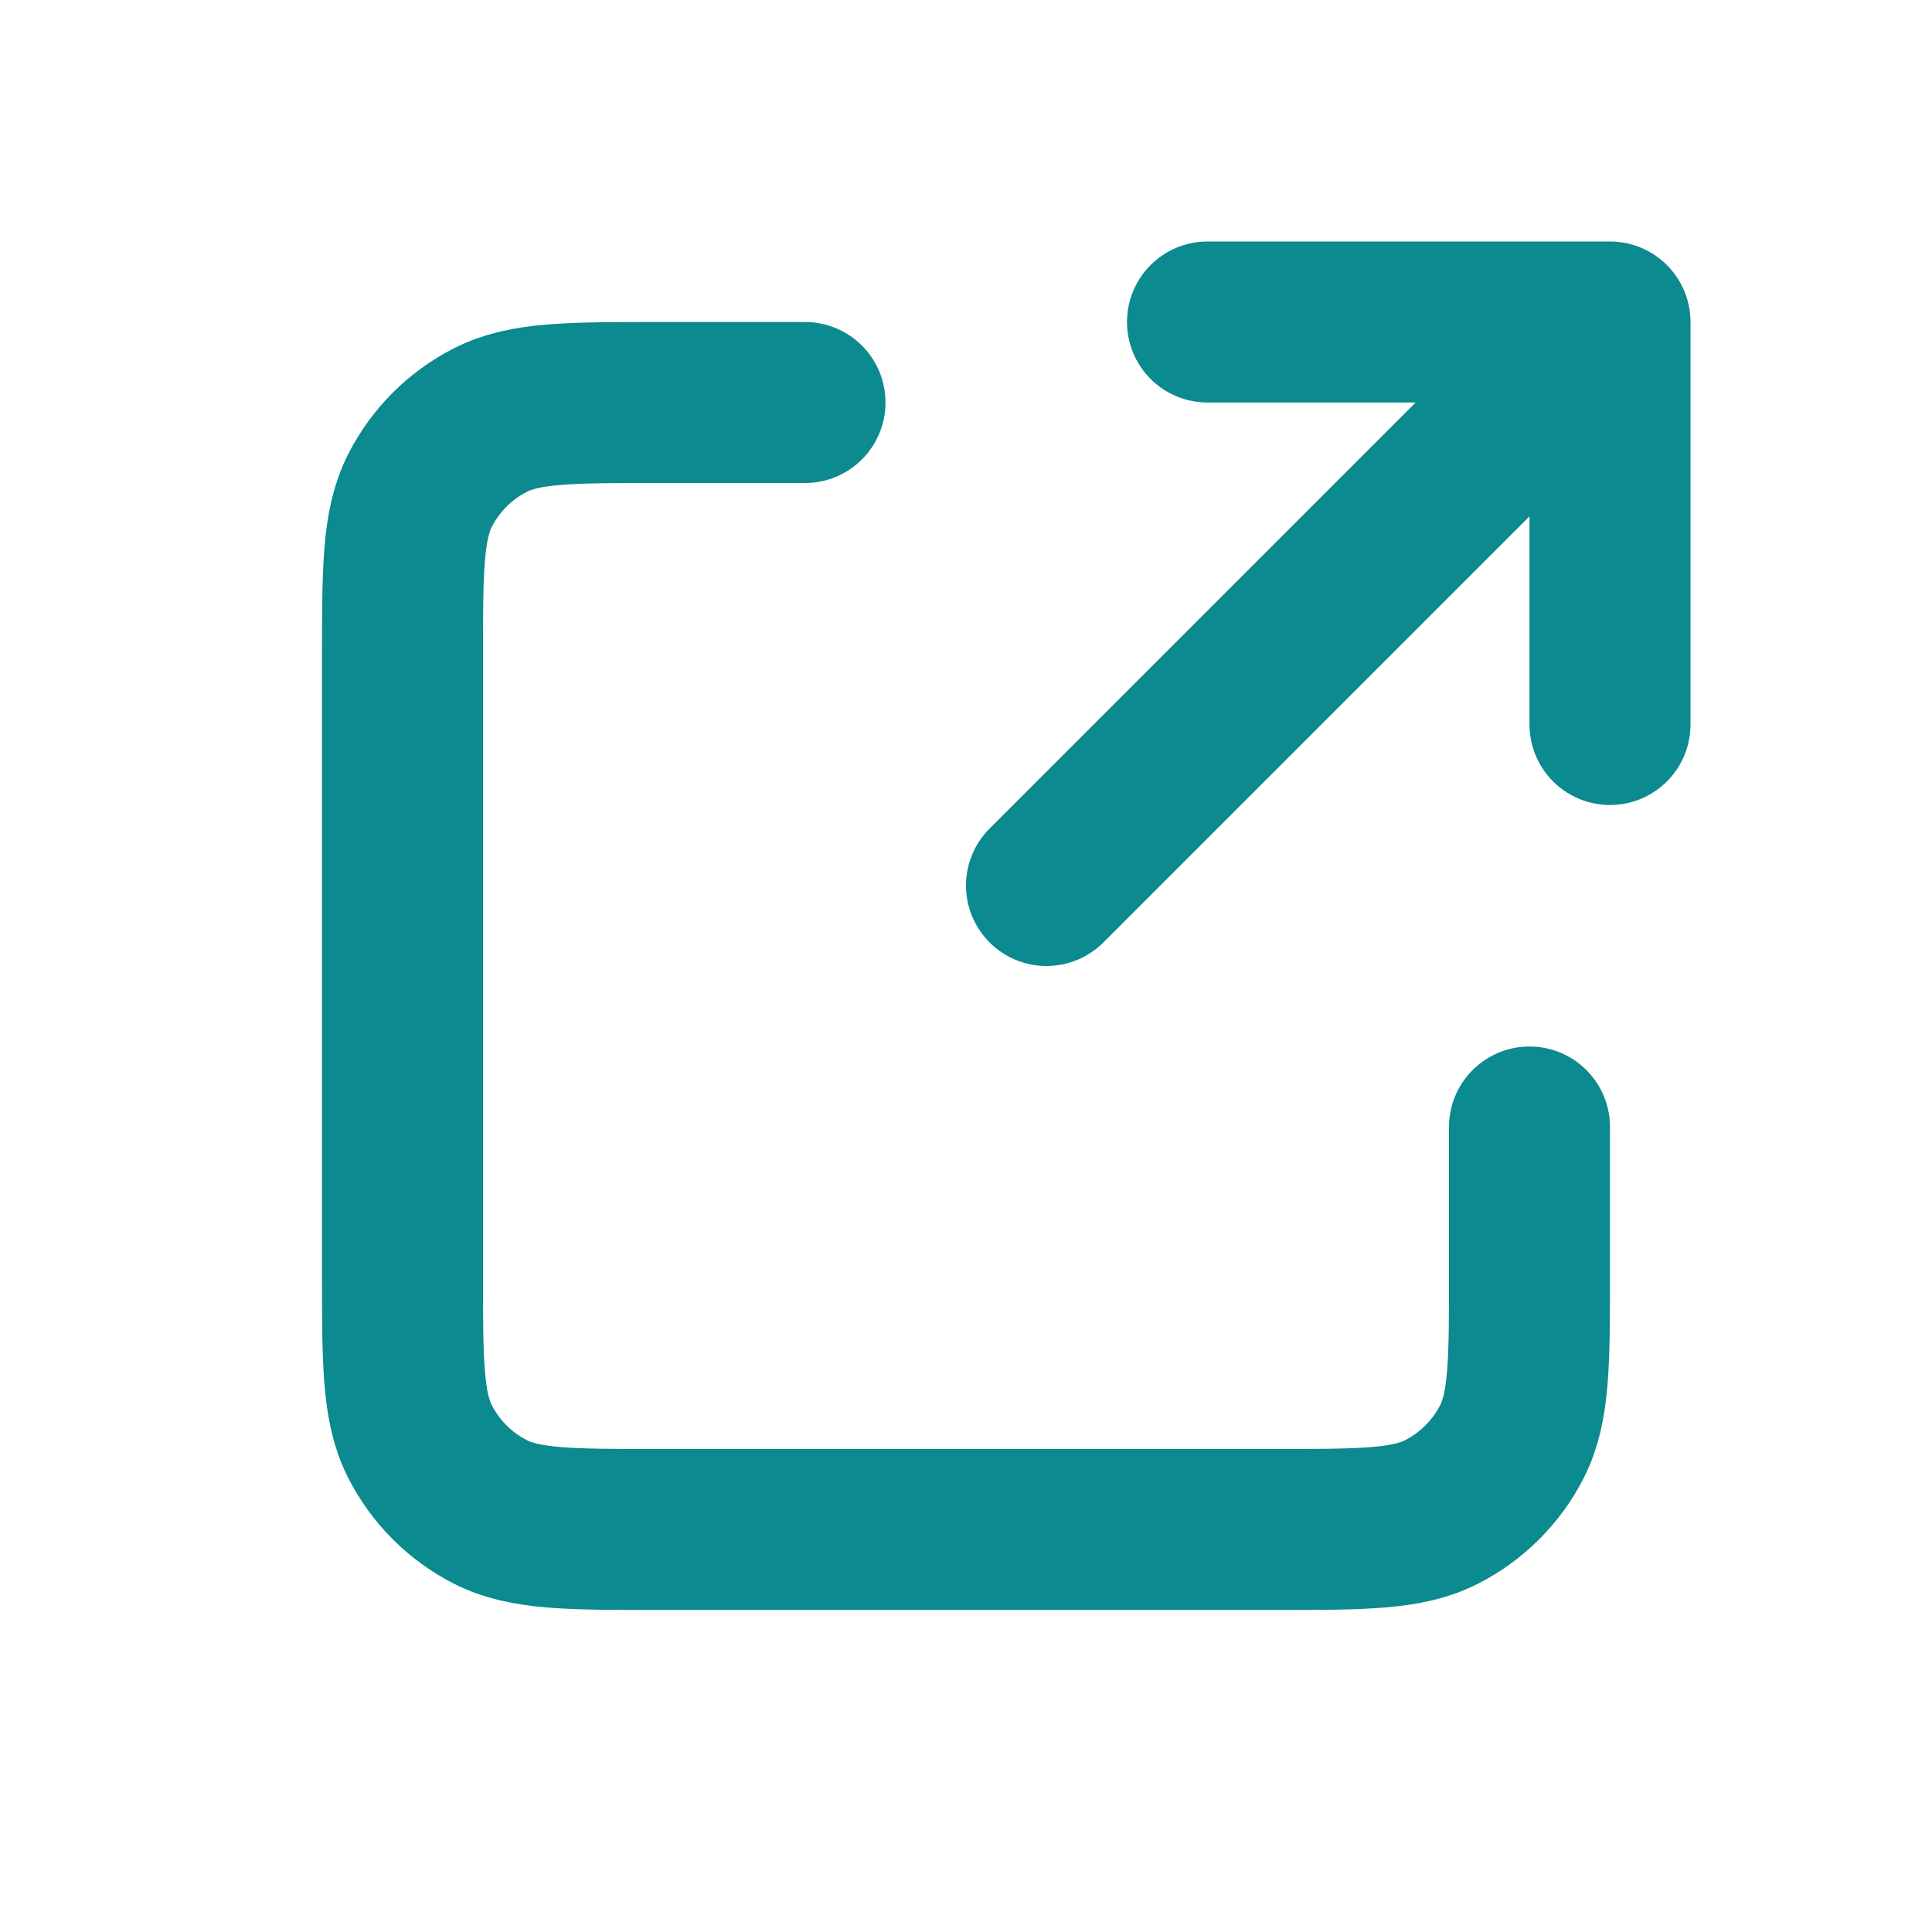
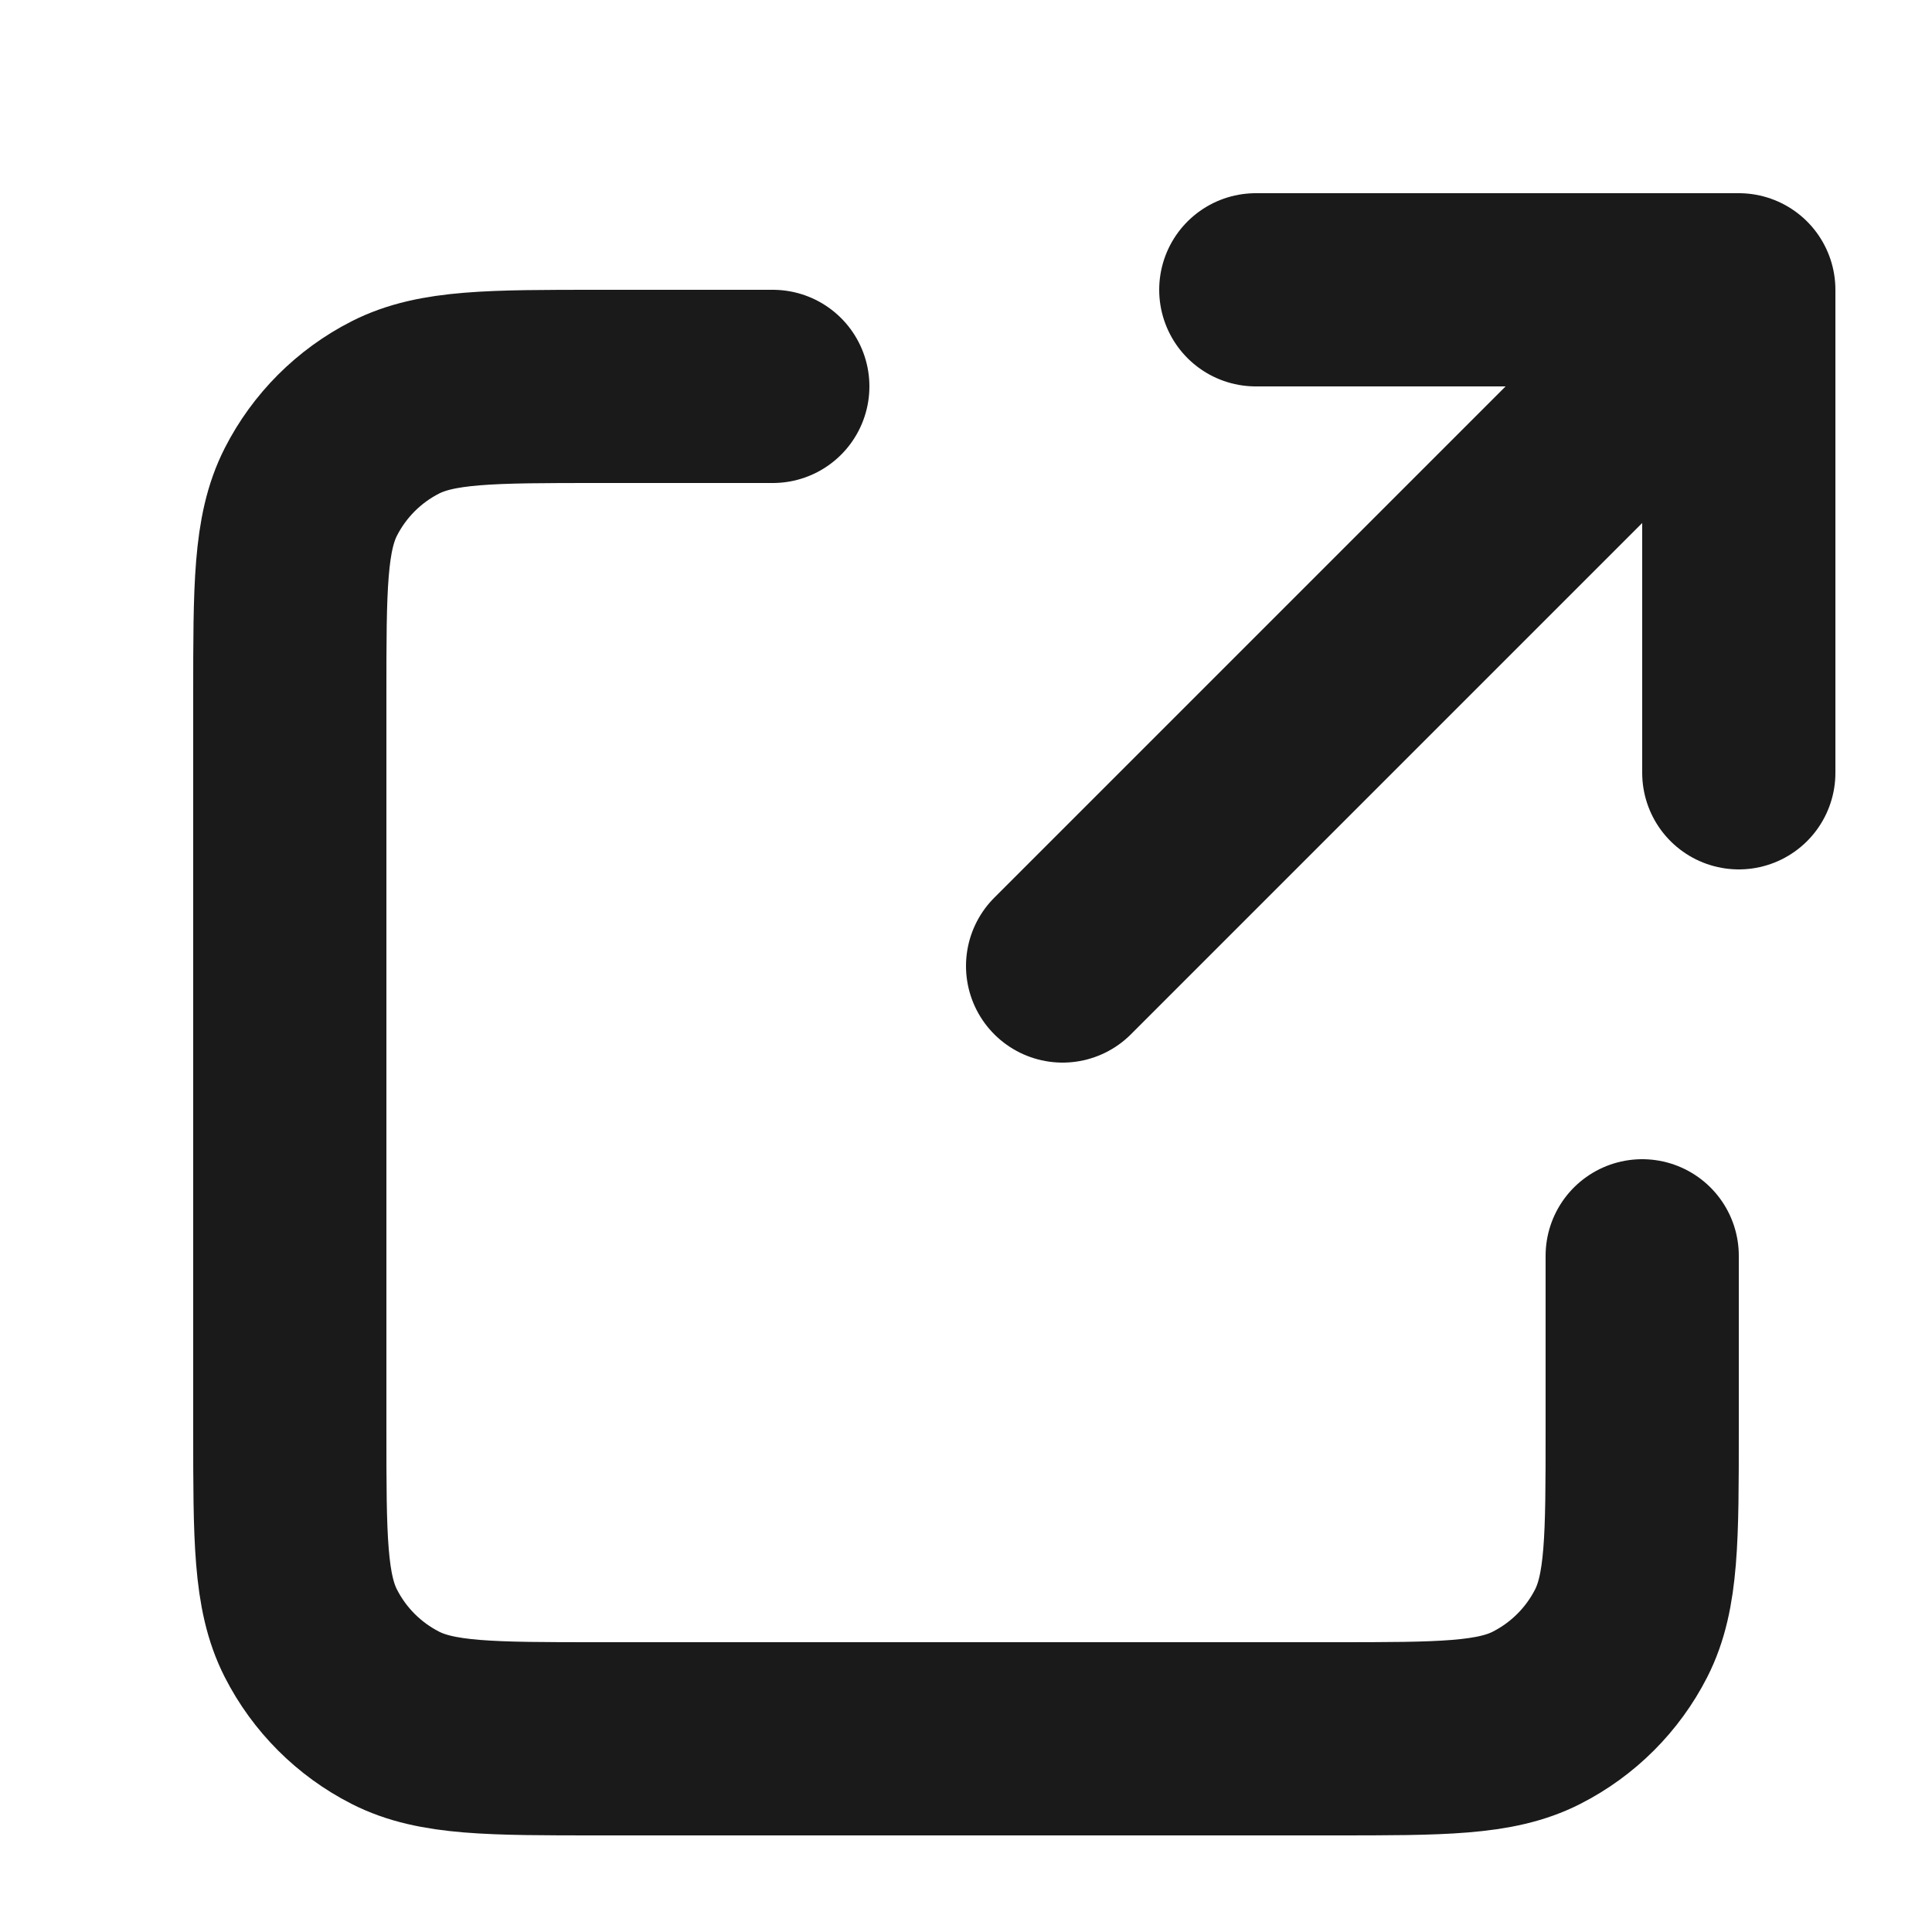
- <svg xmlns="http://www.w3.org/2000/svg" width="1em" height="1em" viewBox="0 0 24 24" fill="none">
-   <path d="M10 5H8.2c-1.12 0-1.68 0-2.108.218a1.999 1.999 0 0 0-.874.874C5 6.52 5 7.08 5 8.2v7.6c0 1.12 0 1.68.218 2.108a2 2 0 0 0 .874.874c.427.218.987.218 2.105.218h7.606c1.118 0 1.677 0 2.104-.218.377-.192.683-.498.875-.874.218-.428.218-.987.218-2.105V14m1-5V4m0 0h-5m5 0-7 7" stroke="#0b8a8f" stroke-width="2" stroke-linecap="round" stroke-linejoin="round" />
+ <svg xmlns="http://www.w3.org/2000/svg" fill="none" viewBox="2 1 20 20">
+   <path d="M10 5H8.2c-1.12 0-1.68 0-2.108.218a1.999 1.999 0 0 0-.874.874C5 6.52 5 7.08 5 8.2v7.6c0 1.12 0 1.68.218 2.108a2 2 0 0 0 .874.874c.427.218.987.218 2.105.218h7.606c1.118 0 1.677 0 2.104-.218.377-.192.683-.498.875-.874.218-.428.218-.987.218-2.105V14m1-5V4m0 0h-5m5 0-7 7" stroke="#1a1a1a" stroke-width="2" stroke-linecap="round" stroke-linejoin="round" />
</svg>
